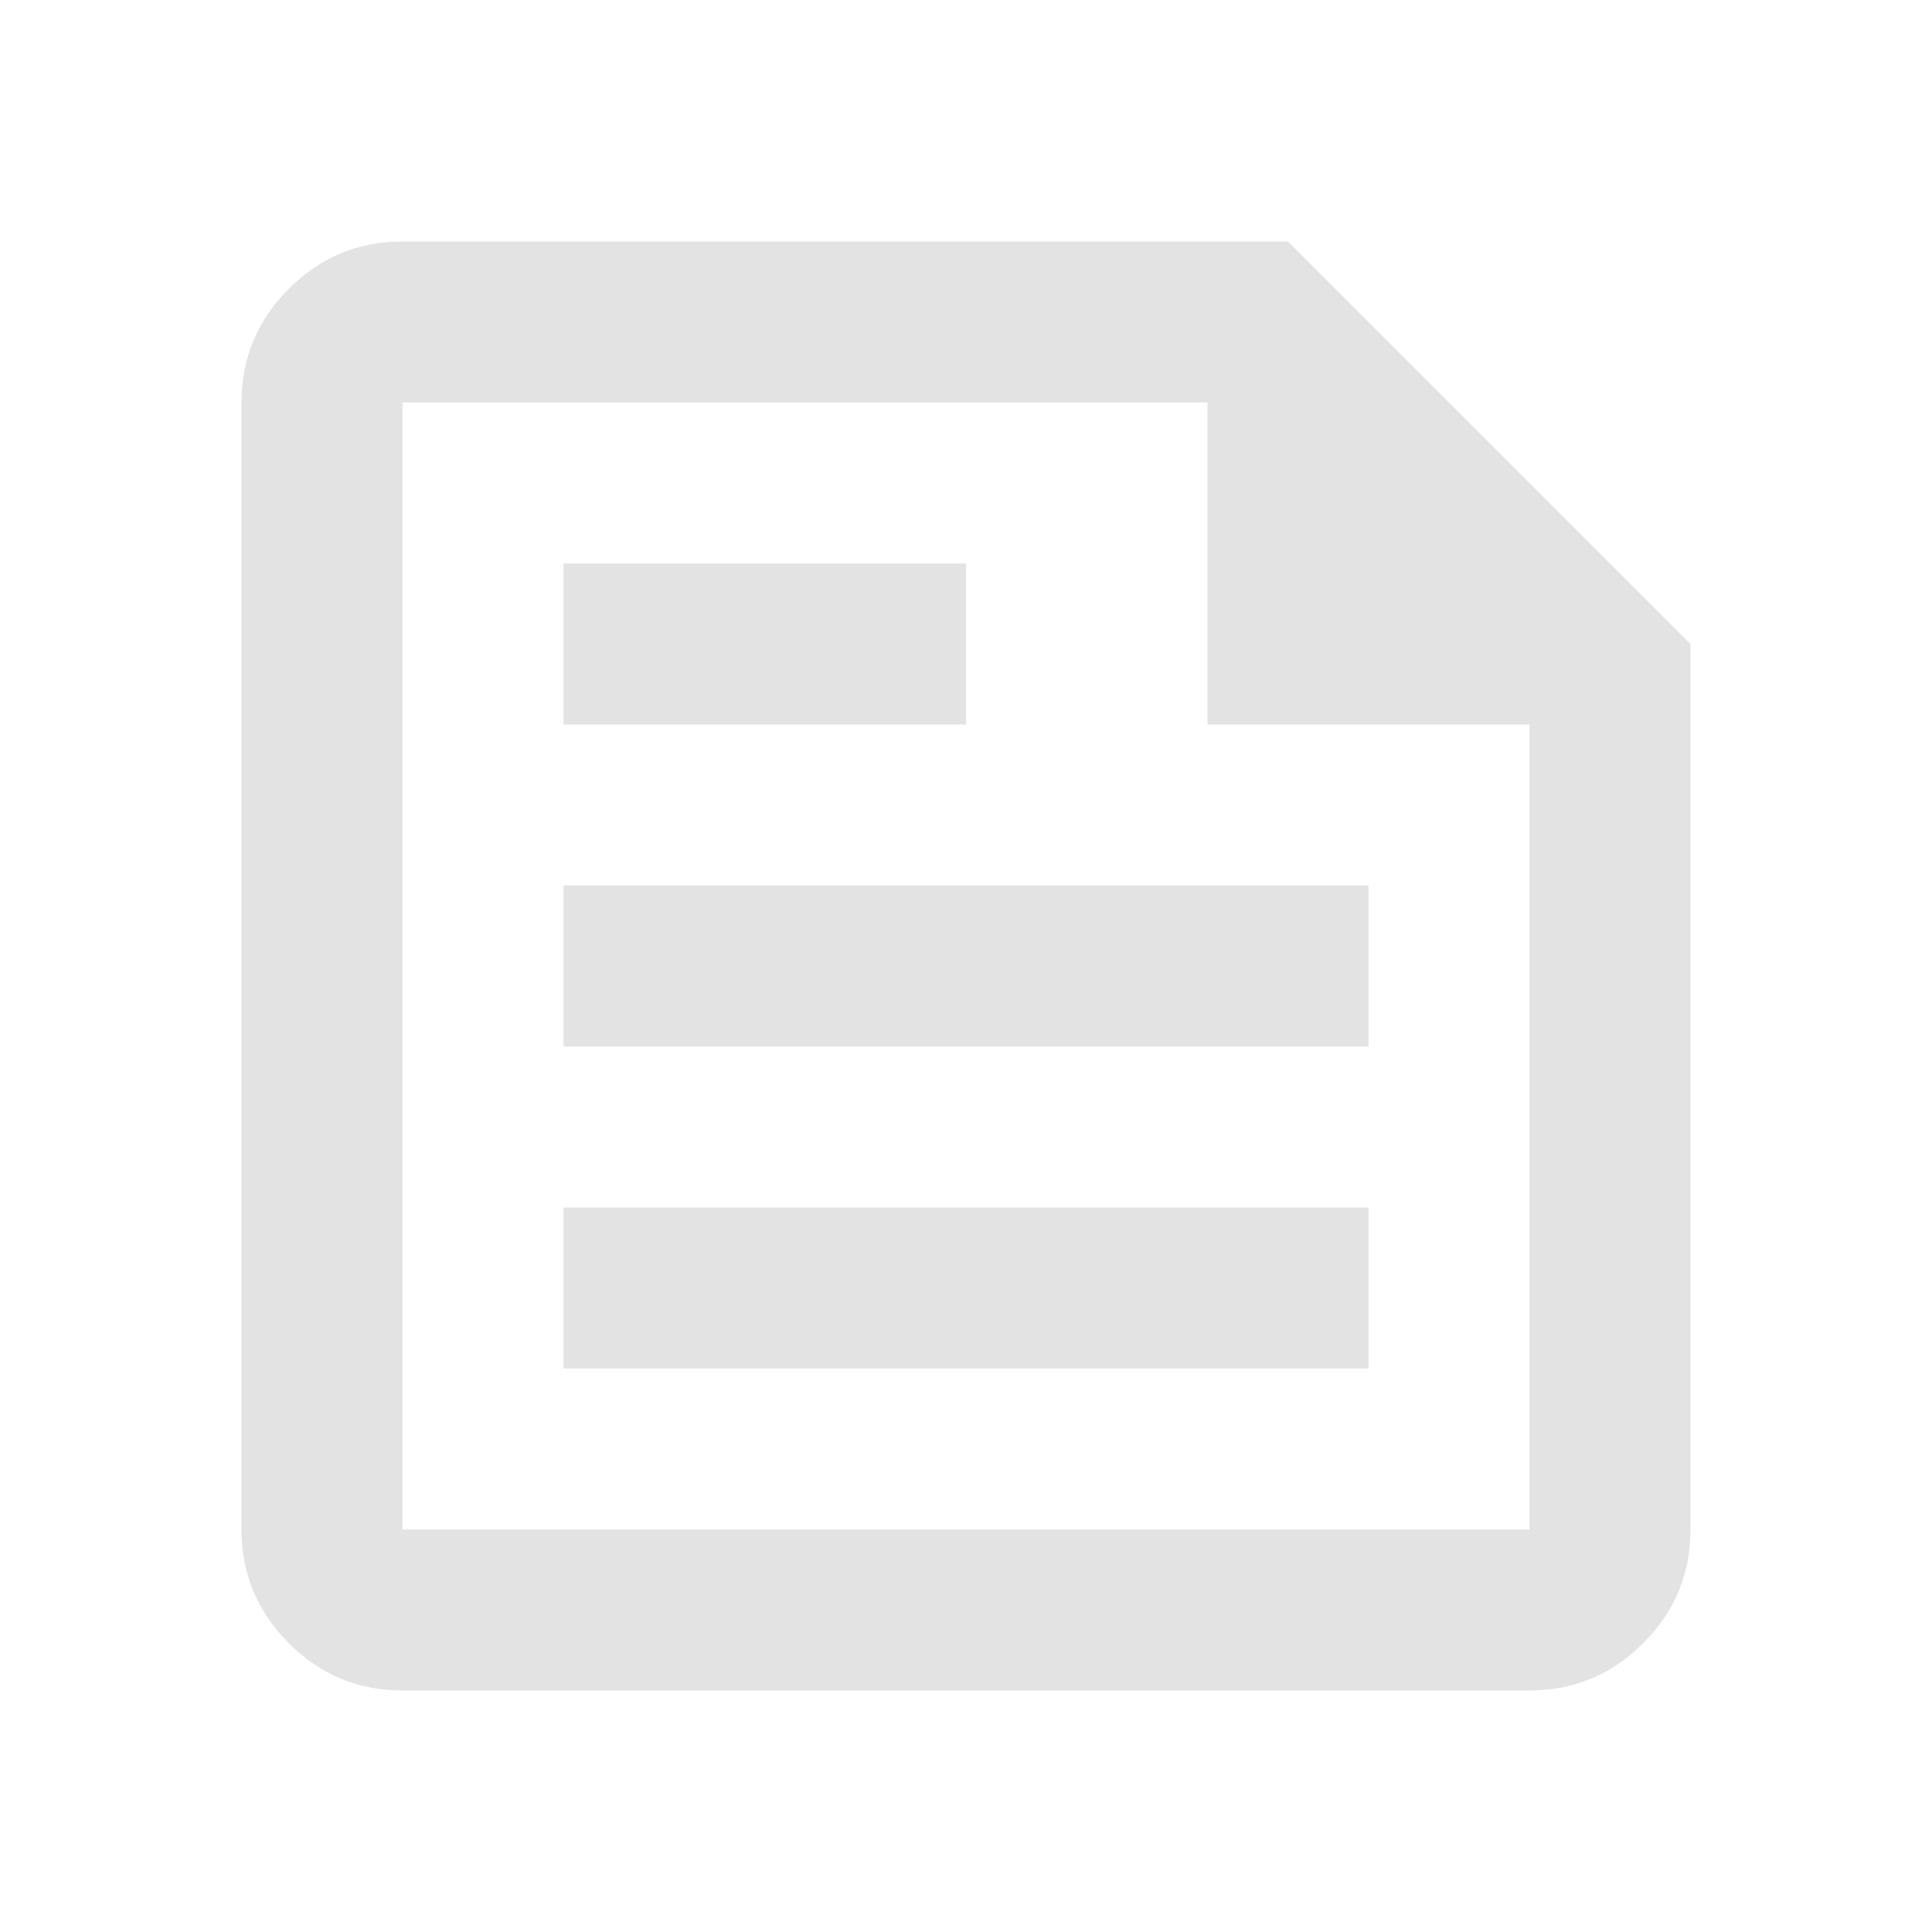
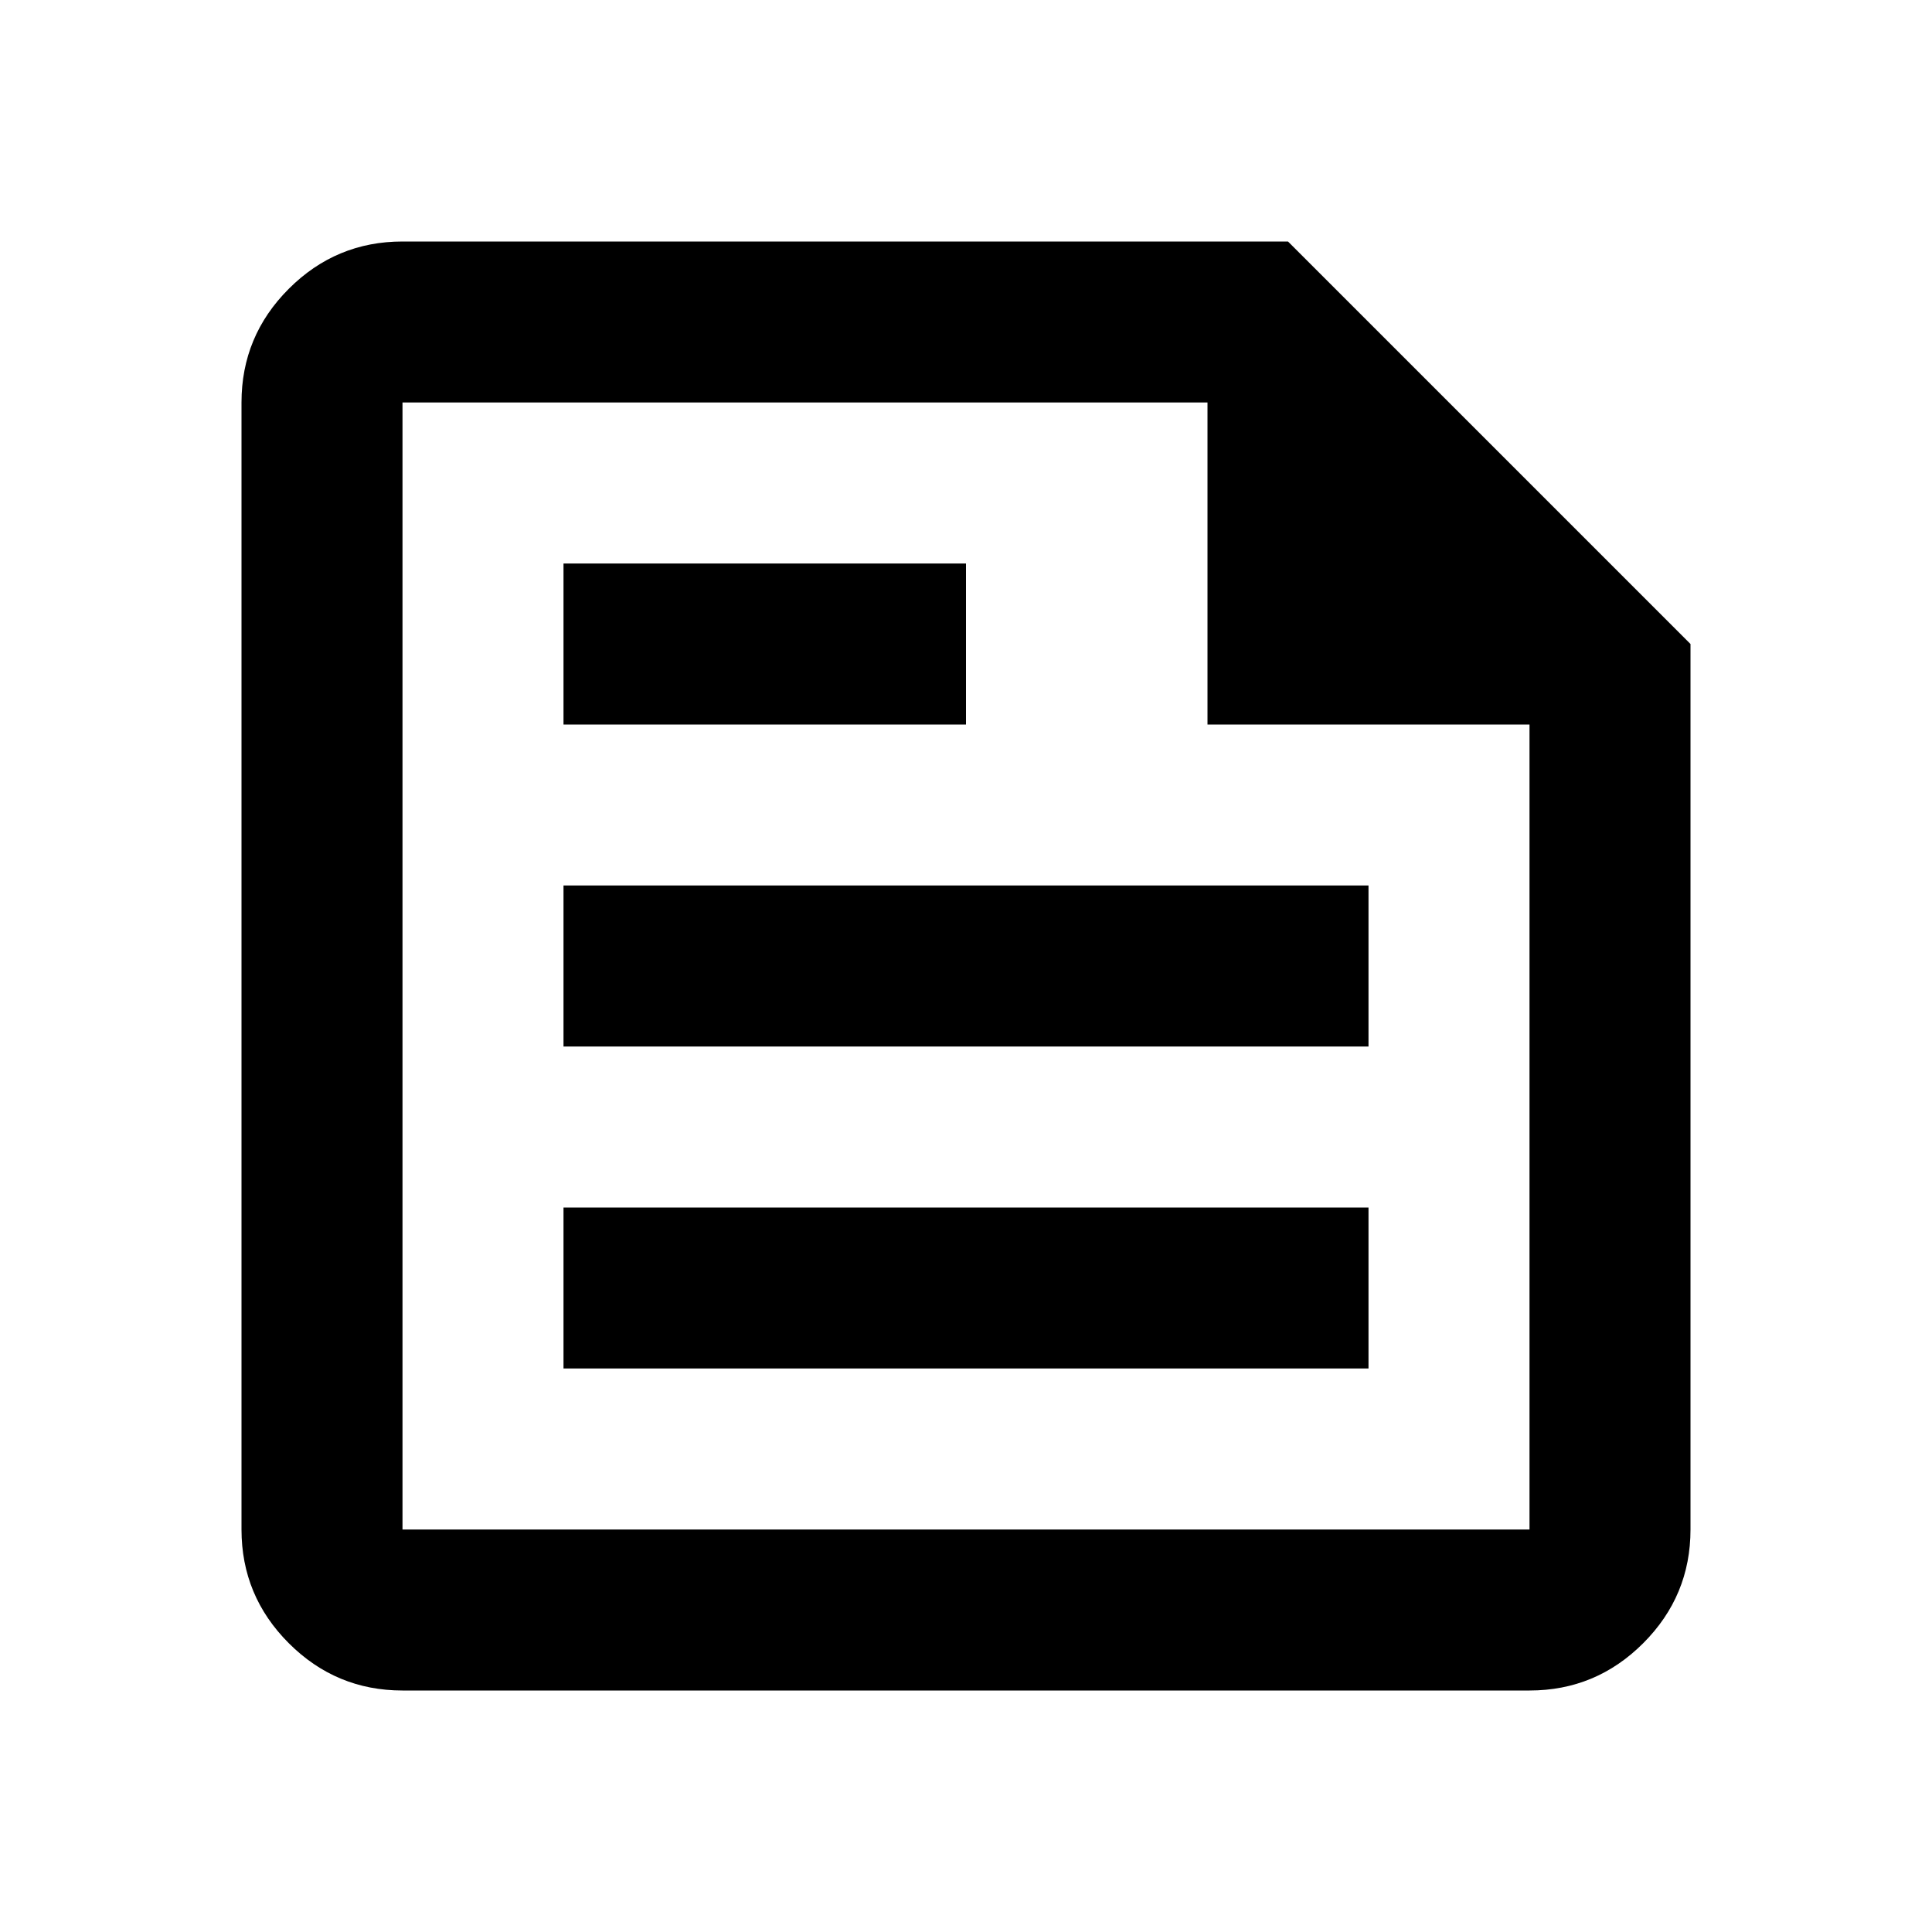
- <svg xmlns="http://www.w3.org/2000/svg" height="24px" viewBox="0 -960 960 960" width="24px" fill="#e3e3e3">
+ <svg xmlns="http://www.w3.org/2000/svg" height="24px" viewBox="0 -960 960 960" width="24px" fill="currentColor">
  <path d="M200-120q-33 0-56.5-23.5T120-200v-560q0-33 23.5-56.5T200-840h440l200 200v440q0 33-23.5 56.5T760-120H200Zm0-80h560v-400H600v-160H200v560Zm80-80h400v-80H280v80Zm0-320h200v-80H280v80Zm0 160h400v-80H280v80Zm-80-320v160-160 560-560Z" />
</svg>
